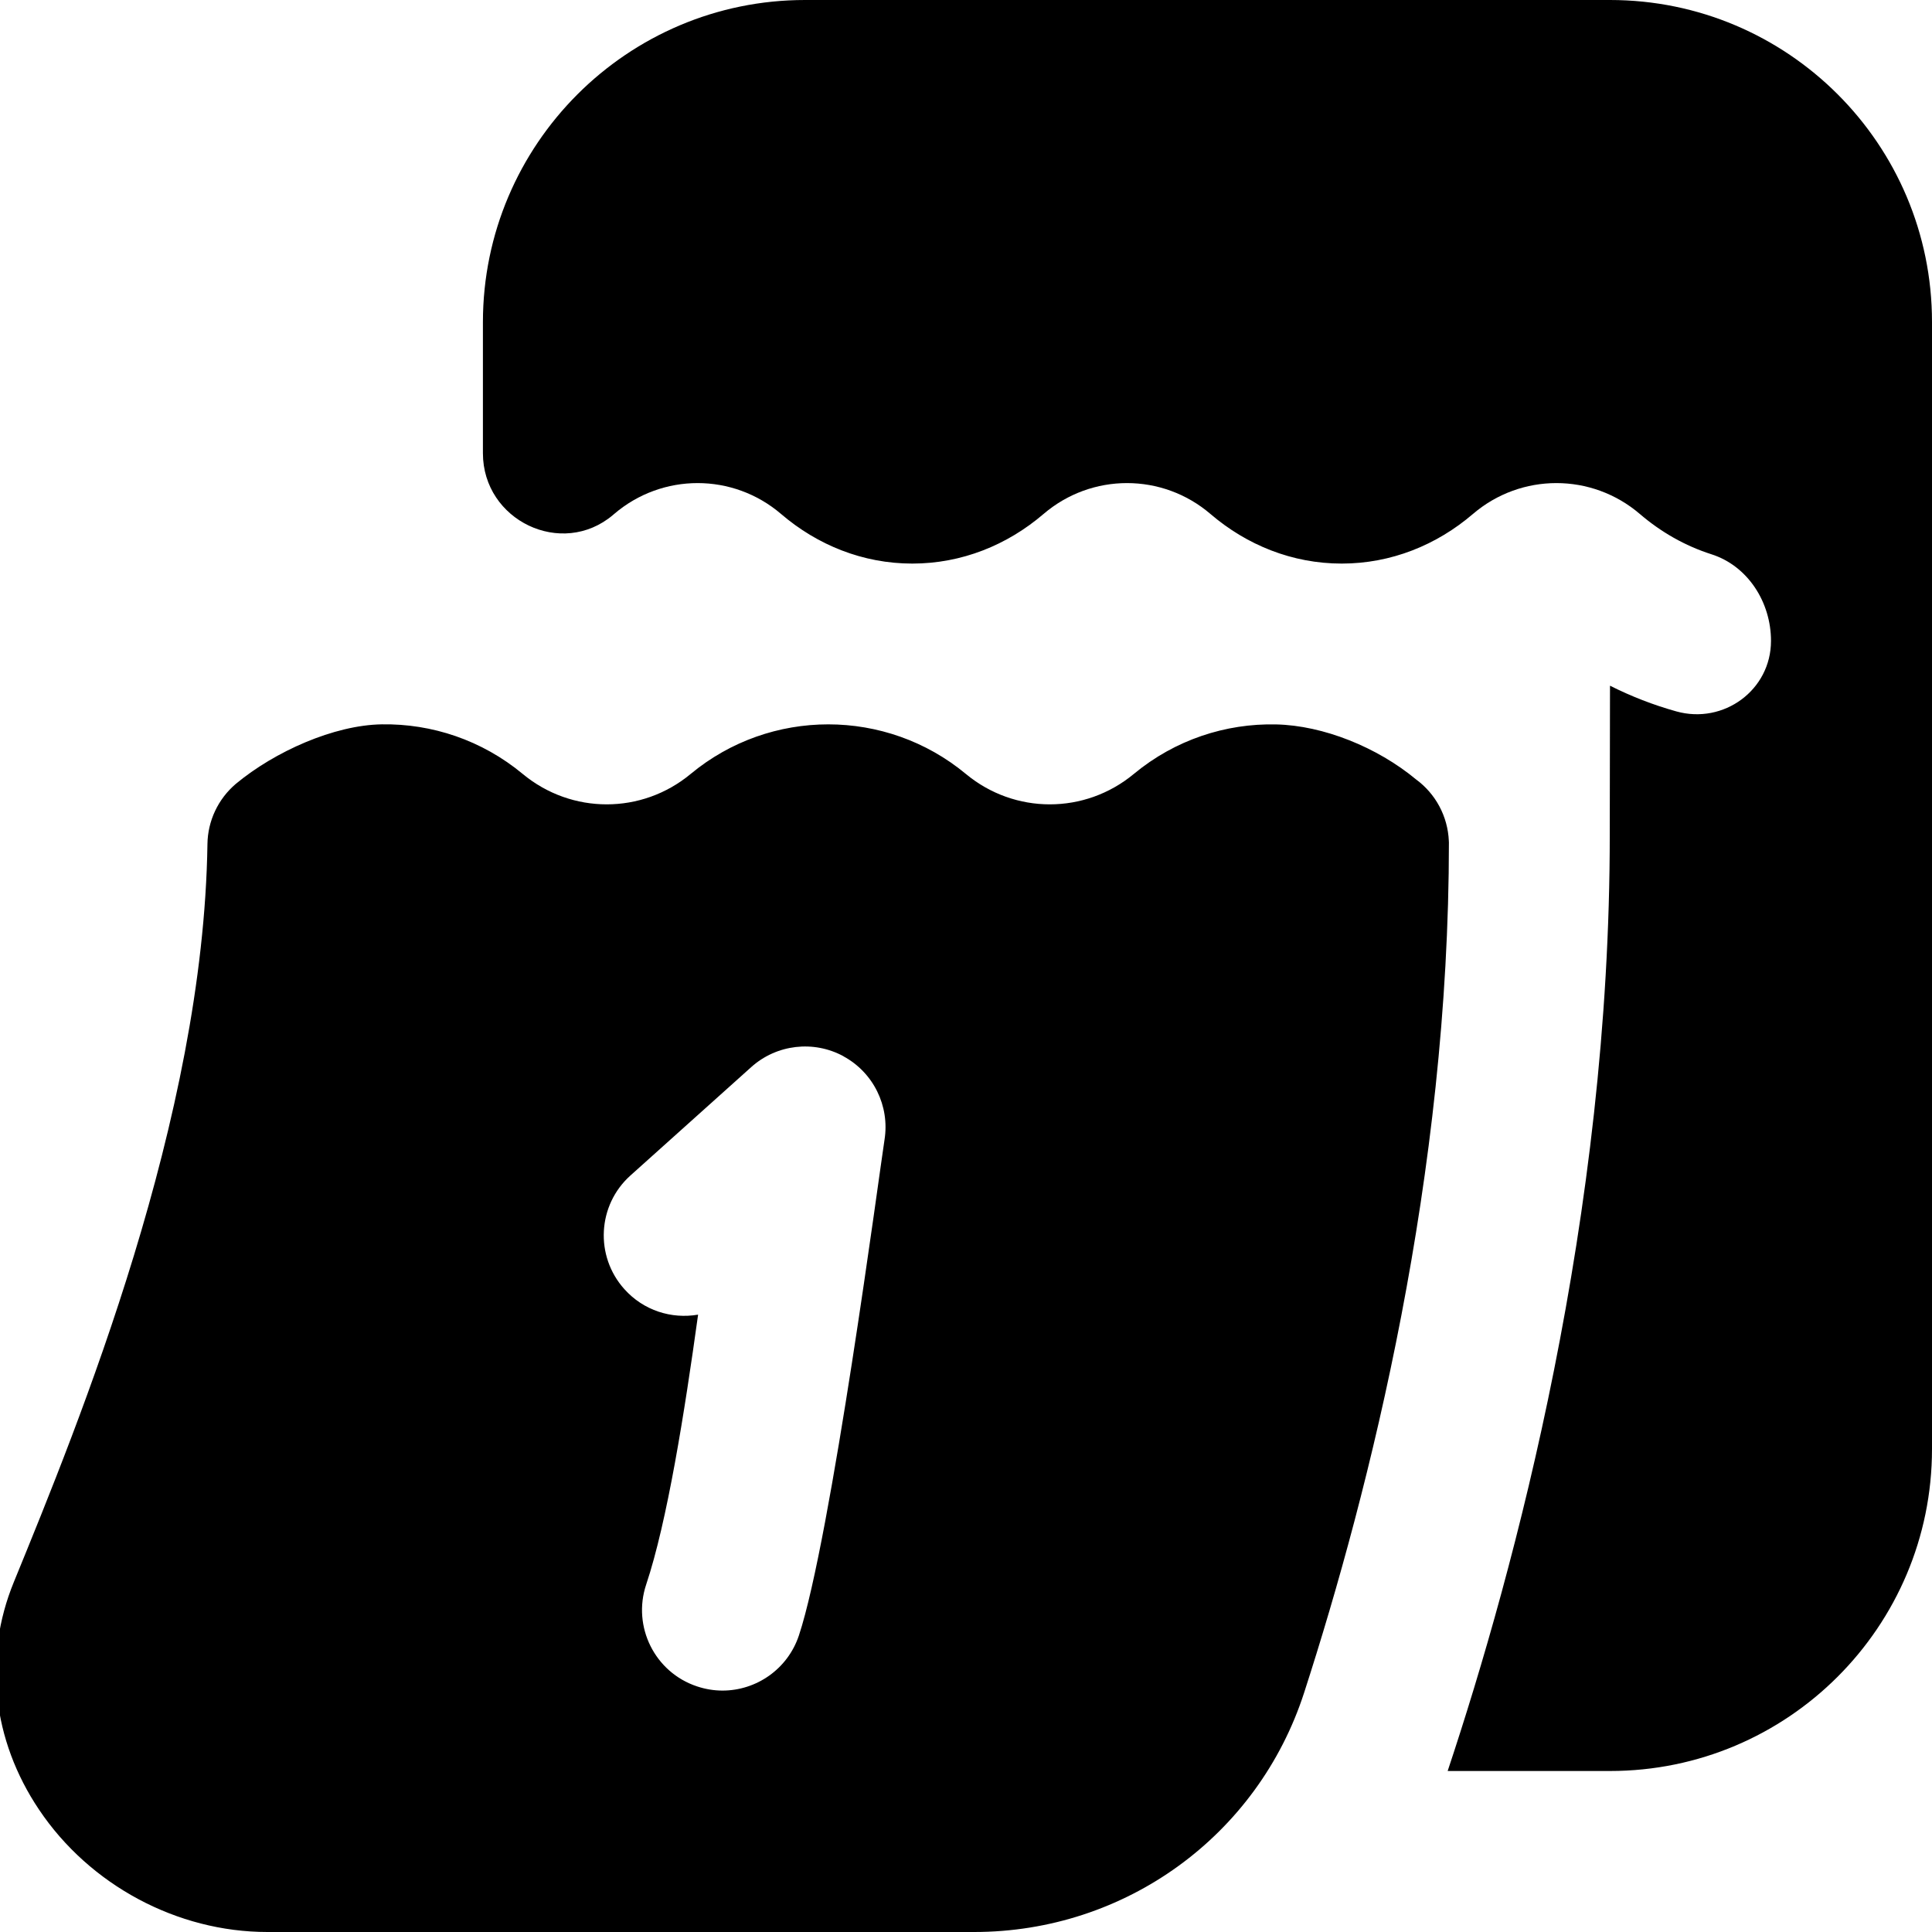
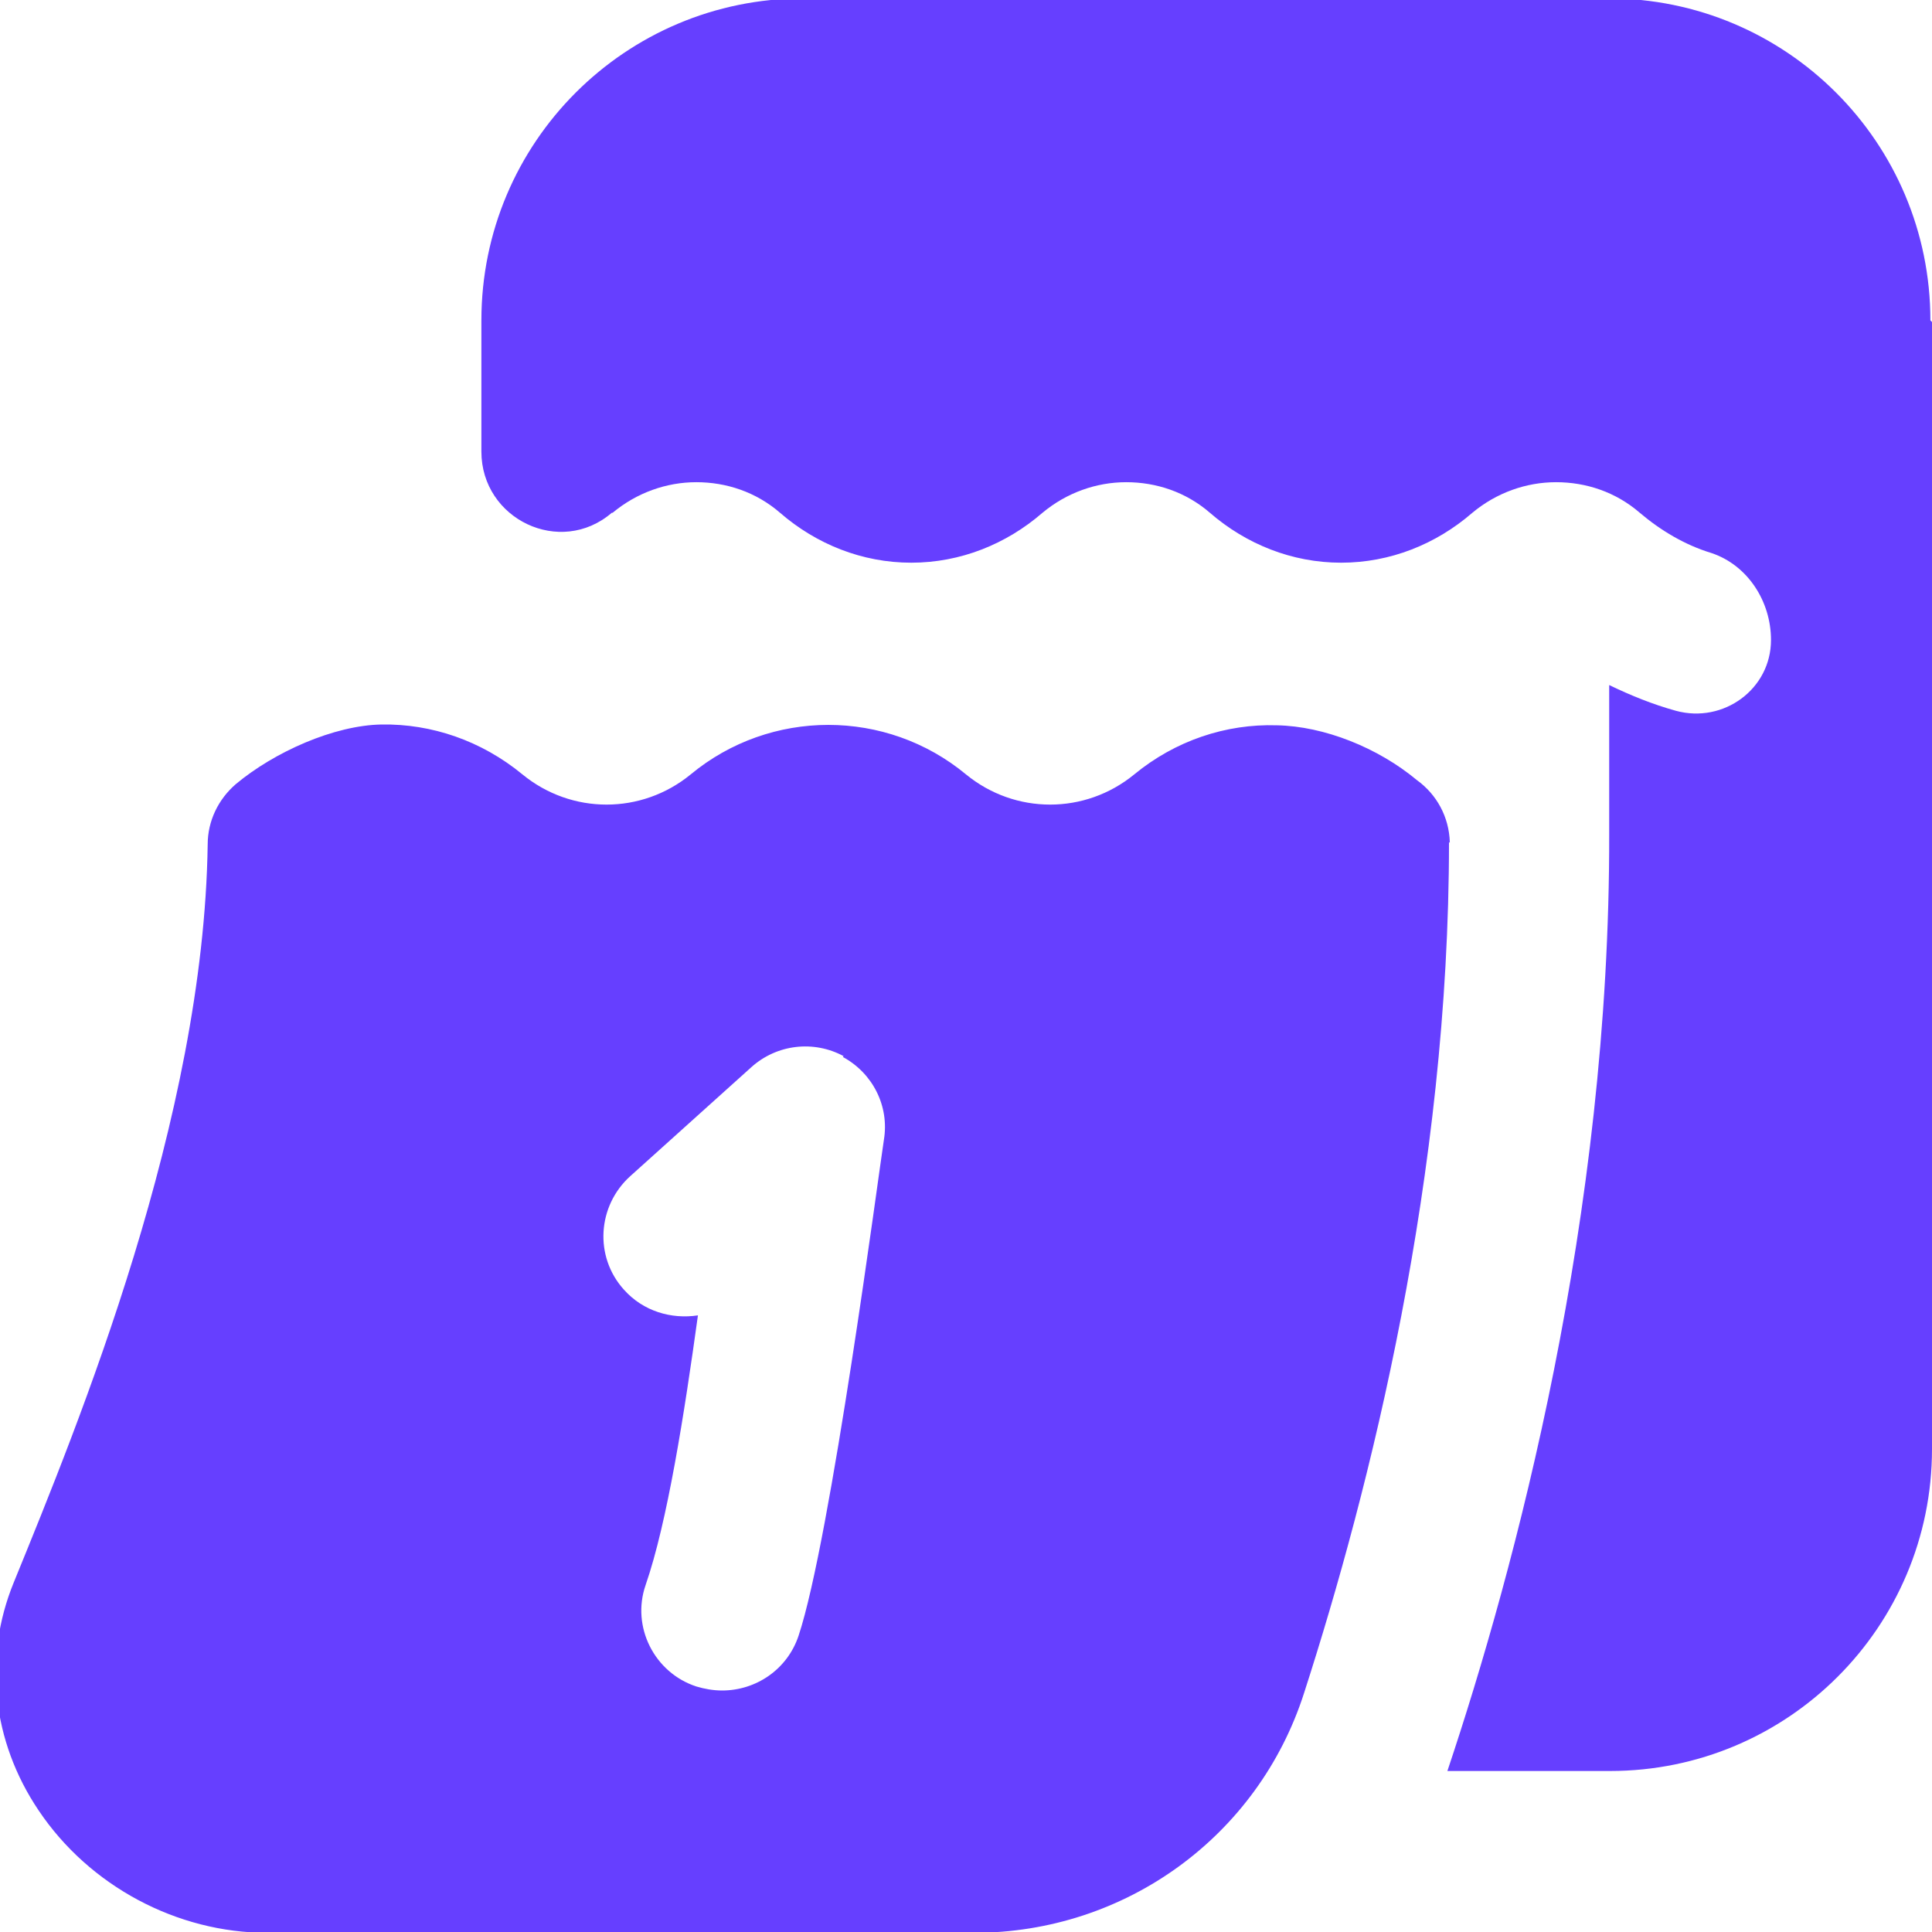
- <svg xmlns="http://www.w3.org/2000/svg" id="Layer_1" data-name="Layer 1" viewBox="0 0 24 24">
-   <path d="m24,4v14c0,2.209-1.791,4-4,4h-2.015s0,0-.001-.002c.836-2.512,2.016-6.892,2.013-11.634l.003-1.846c.264.133.54.24.823.319.589.165,1.177-.265,1.177-.876h0c0-.478-.286-.931-.741-1.076-.326-.104-.627-.276-.888-.5-.299-.256-.668-.384-1.037-.384s-.738.128-1.037.384c-.451.386-1.016.616-1.63.616s-1.179-.23-1.63-.616c-.299-.256-.668-.384-1.037-.384s-.738.128-1.037.384c-.451.386-1.016.616-1.63.616s-1.179-.23-1.63-.616c-.299-.256-.668-.384-1.037-.384s-.738.128-1.037.384l-.014.012c-.637.539-1.616.068-1.616-.767v-1.629C6,1.794,7.794,0,10,0h10c2.209,0,4,1.791,4,4Zm-6.001,6.458c0,4.144-.978,8.03-1.798,10.567-.575,1.779-2.223,2.975-4.1,2.975H3.322c-1.121,0-2.208-.582-2.837-1.52-.581-.864-.695-1.895-.314-2.825.823-2.012,2.356-5.757,2.406-9.17.004-.289.133-.561.353-.748.484-.402,1.22-.73,1.813-.739.621-.01,1.244.196,1.75.616.608.504,1.48.504,2.087,0,.99-.821,2.428-.821,3.418,0,.607.504,1.479.504,2.087,0,.511-.424,1.141-.629,1.767-.615.588.013,1.257.284,1.737.682.246.18.396.461.409.766v.012Zm-7.521,2.663c-.37-.201-.83-.149-1.146.135l-1.5,1.346c-.411.368-.445,1.001-.076,1.412.238.266.585.374.916.317-.17,1.227-.383,2.568-.645,3.353-.175.524.108,1.091.632,1.265.105.035.212.052.316.052.419,0,.809-.265.949-.684.399-1.198,1.004-5.781,1.064-6.16.066-.418-.138-.833-.51-1.035Z" />
+ <svg xmlns="http://www.w3.org/2000/svg" id="Layer_1" version="1.1" viewBox="0 0 24 24">
+   <defs>
+     <style>
+       .st0 {
+         fill: #663fff;
+       }
+     </style>
+   </defs>
+   <path class="st0" d="M24,4v14c0,2.21-1.79,4-4,4h-2.02c.84-2.51,2.02-6.89,2.01-11.64v-1.85c.27.13.54.24.83.32.59.16,1.18-.27,1.18-.88h0c0-.48-.29-.93-.74-1.08-.33-.1-.63-.28-.89-.5-.3-.26-.67-.38-1.04-.38s-.74.13-1.04.38c-.45.39-1.02.62-1.63.62s-1.18-.23-1.63-.62c-.3-.26-.67-.38-1.04-.38s-.74.13-1.04.38c-.45.39-1.02.62-1.63.62s-1.18-.23-1.63-.62c-.3-.26-.67-.38-1.04-.38s-.74.13-1.04.38h-.01c-.64.55-1.62.08-1.62-.76v-1.63c0-2.21,1.79-4,4-4h10c2.21,0,4,1.79,4,4ZM18,10.46c0,4.14-.98,8.03-1.8,10.57-.57,1.78-2.22,2.98-4.1,2.98H3.32c-1.12,0-2.21-.58-2.84-1.52-.58-.86-.69-1.9-.31-2.83.82-2.01,2.36-5.76,2.41-9.17,0-.29.13-.56.35-.75.48-.4,1.22-.73,1.81-.74.62-.01,1.24.2,1.75.62.61.5,1.48.5,2.09,0,.99-.82,2.43-.82,3.42,0,.61.5,1.48.5,2.09,0,.51-.42,1.14-.63,1.77-.61.59.01,1.26.28,1.74.68.25.18.4.46.41.77h0s0,.01,0,.01ZM10.48,13.12c-.37-.2-.83-.15-1.15.14l-1.5,1.35c-.41.37-.45,1-.08,1.41.24.27.59.37.92.32-.17,1.23-.38,2.57-.65,3.35-.18.52.11,1.09.63,1.26.1.03.21.05.32.05.42,0,.81-.26.95-.68.4-1.2,1-5.78,1.06-6.16.07-.42-.14-.83-.51-1.03h0Z" />
</svg>
